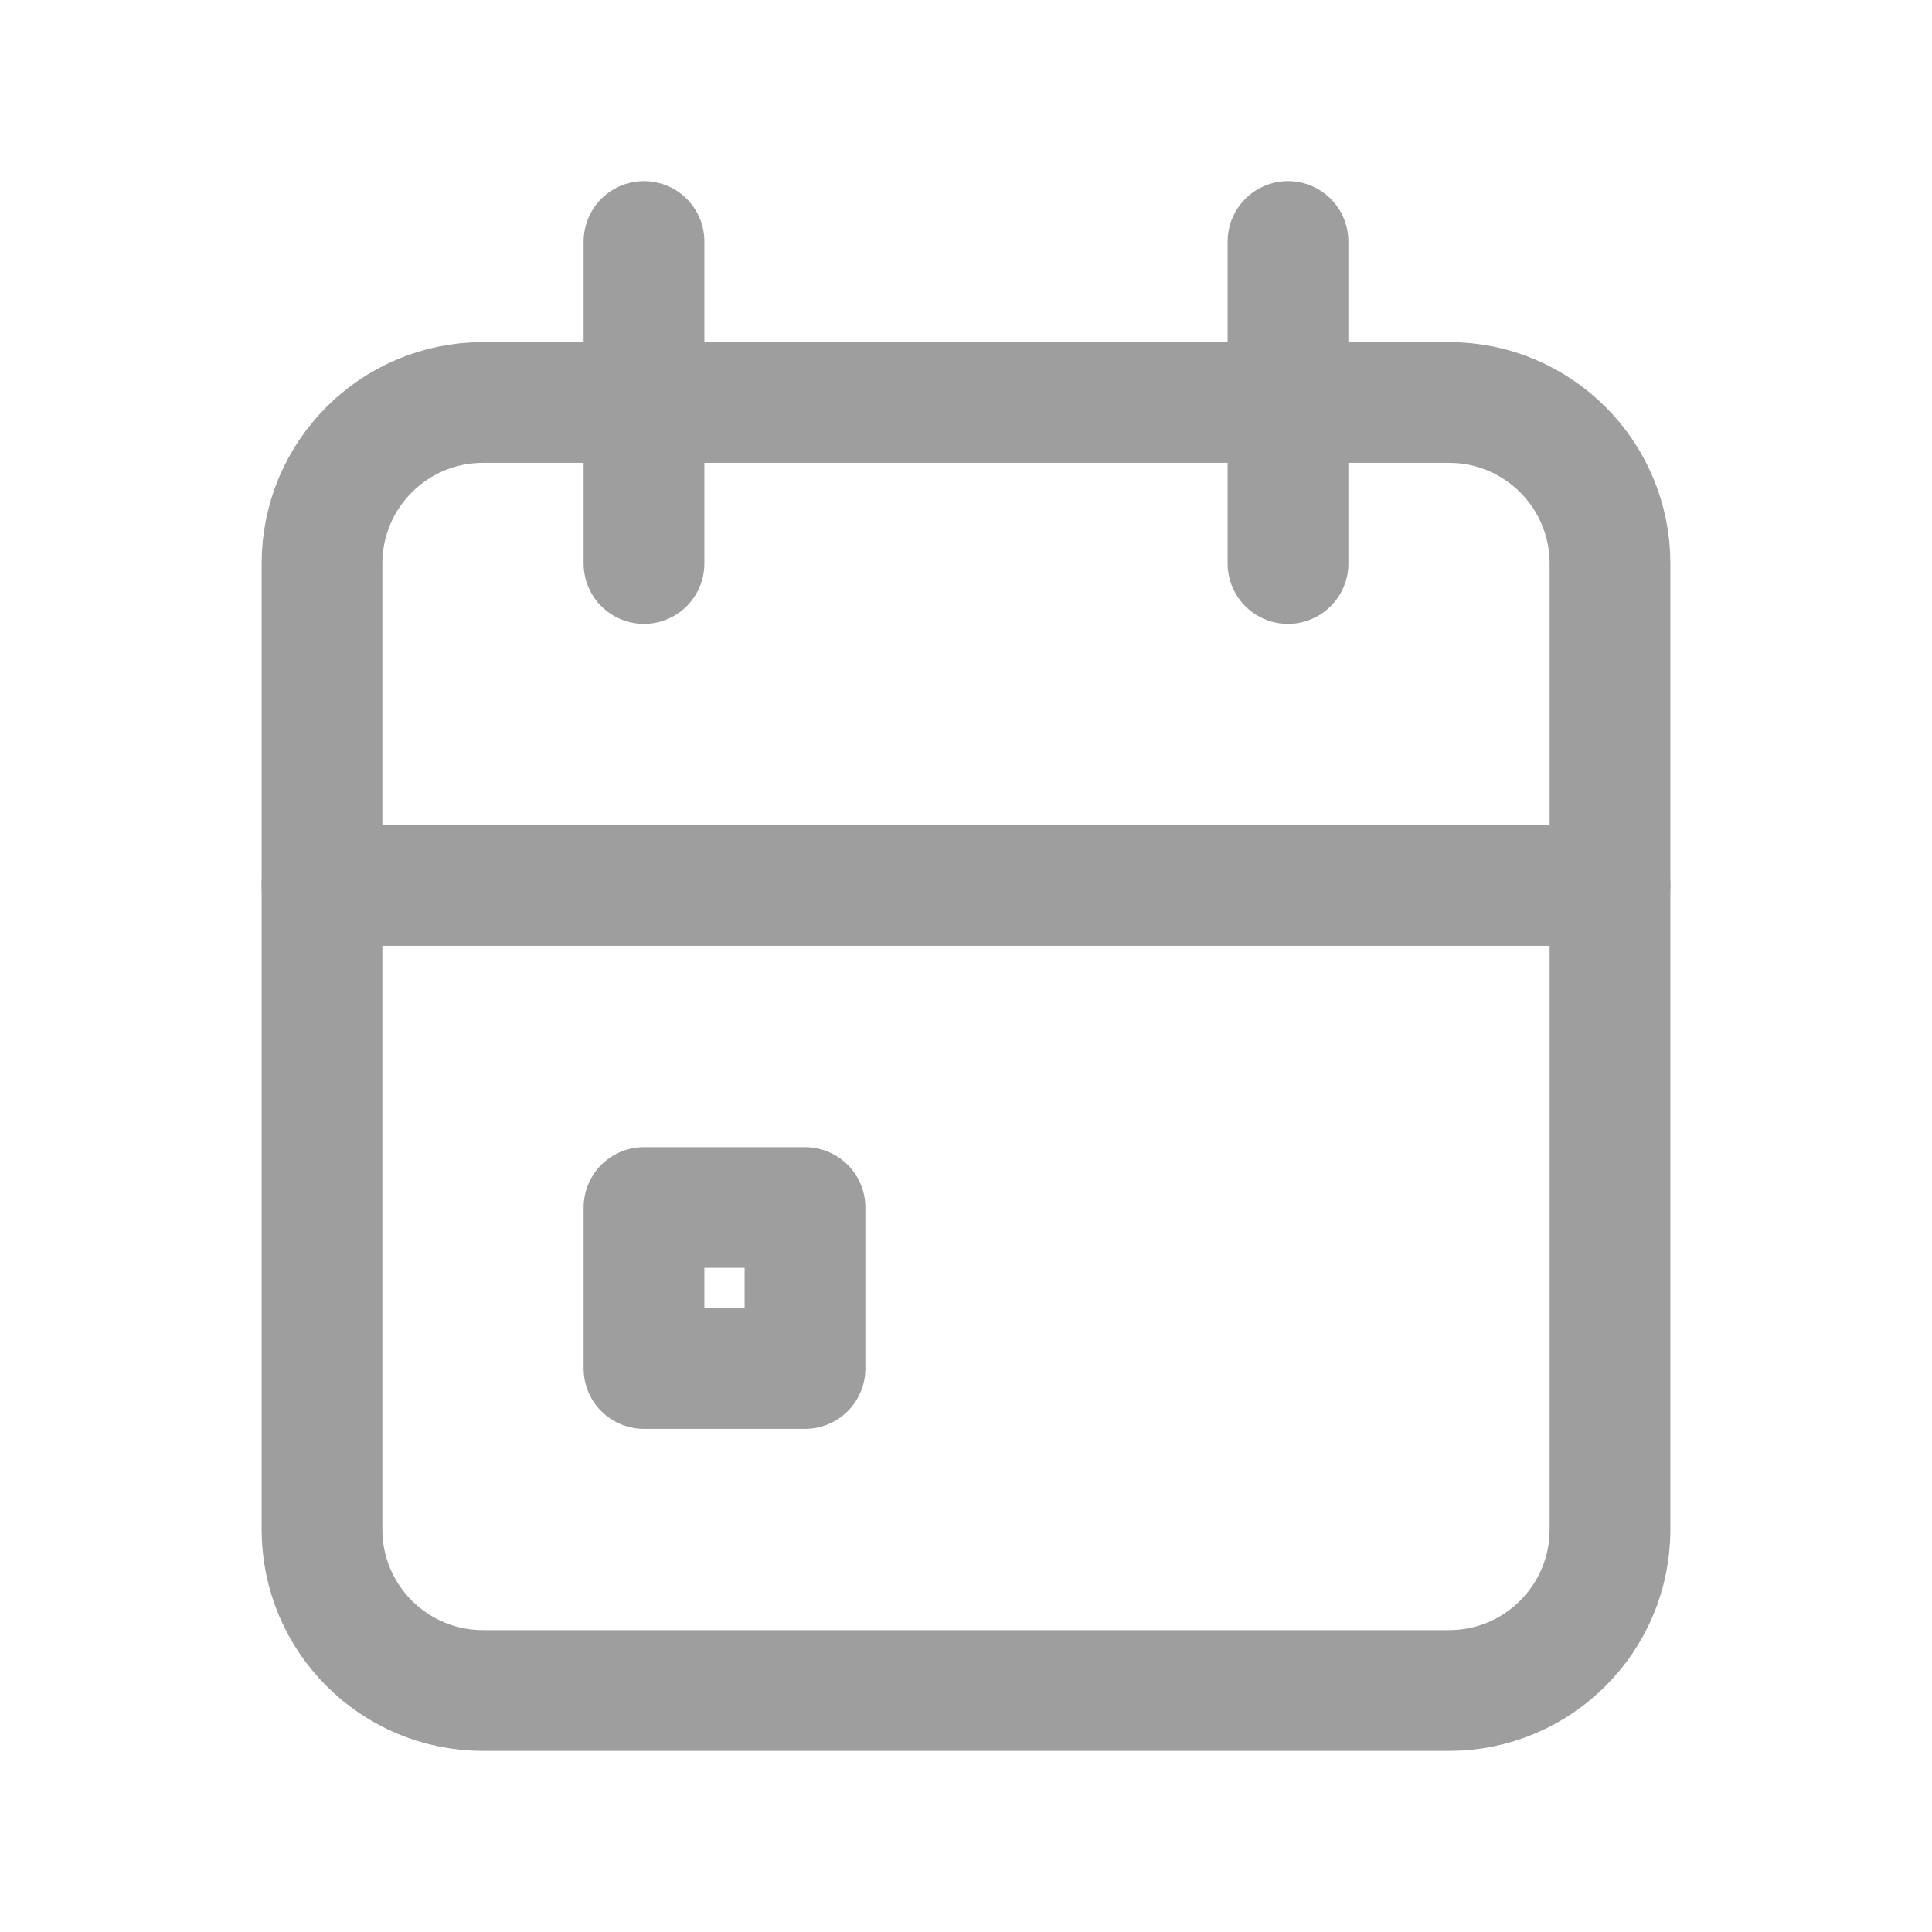
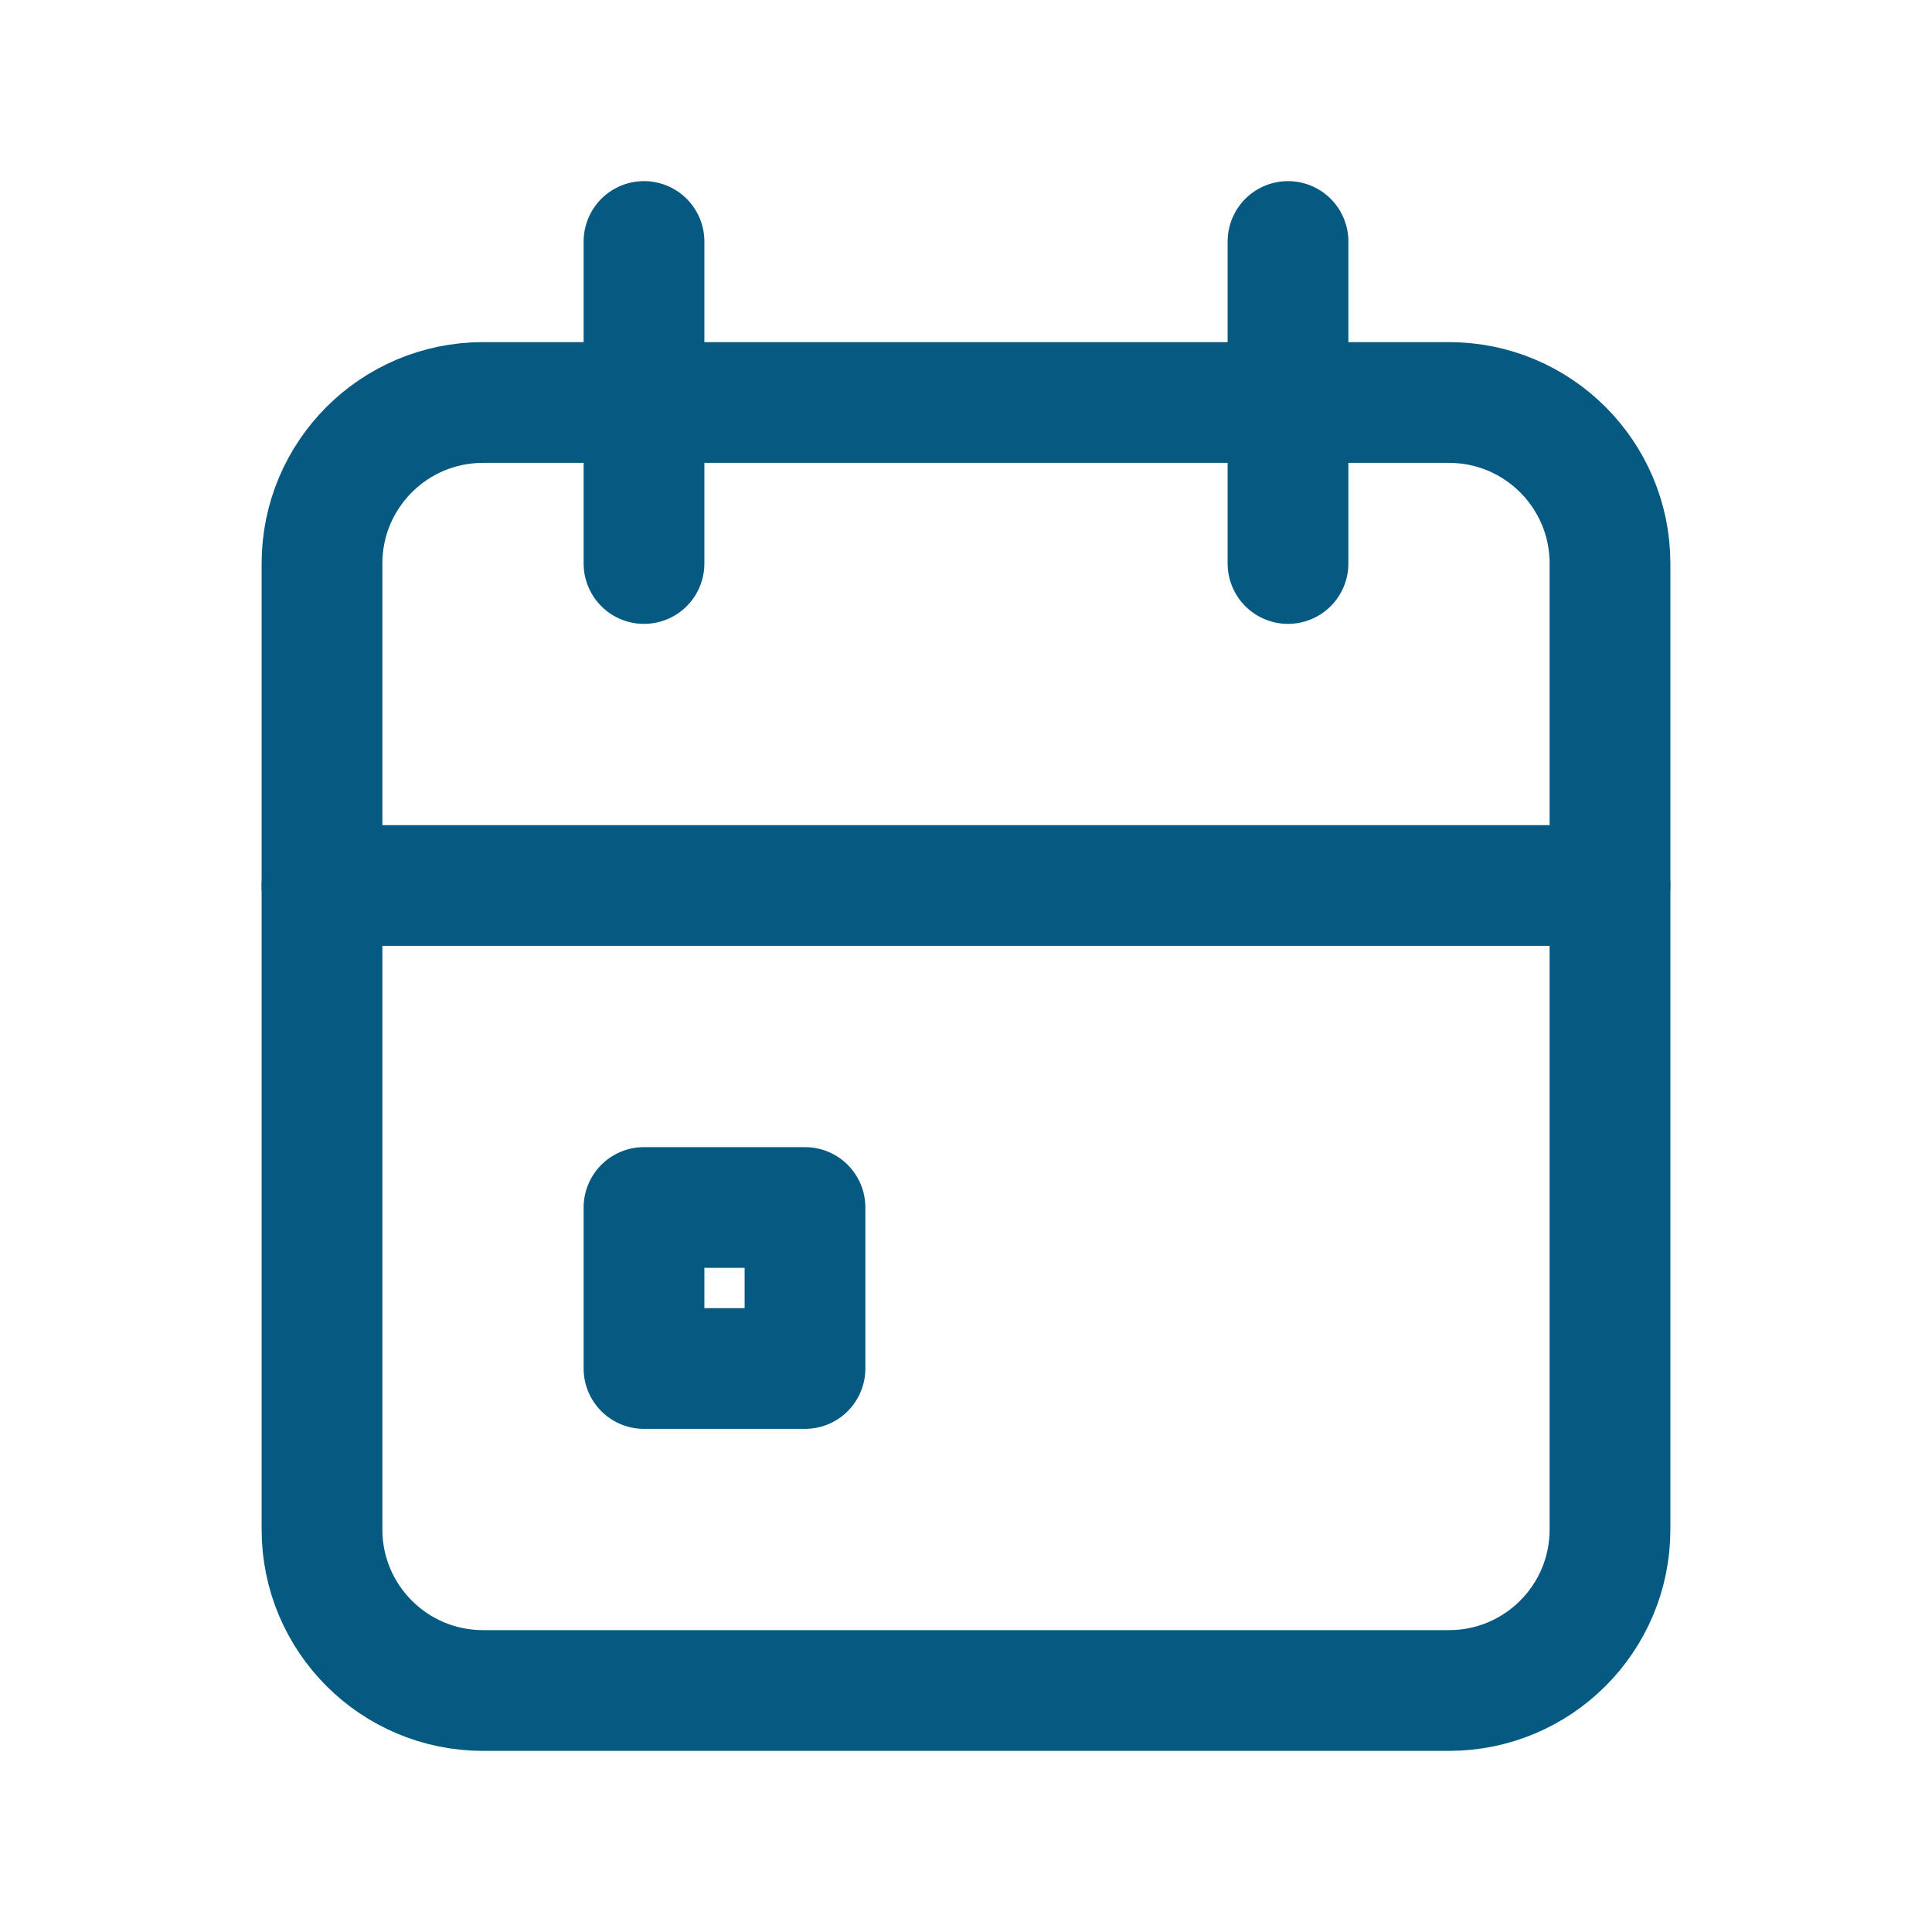
- <svg xmlns="http://www.w3.org/2000/svg" class="icon icon-tabler icon-tabler-calendar-event" width="44" height="44" viewBox="0 0 24 24" stroke-width="1.5" stroke="#9e9e9e" fill="none" stroke-linecap="round" stroke-linejoin="round">
+ <svg xmlns="http://www.w3.org/2000/svg" class="icon icon-tabler icon-tabler-calendar-event" width="44" height="44" viewBox="0 0 24 24" stroke-width="1.5" stroke="#065A82" fill="none" stroke-linecap="round" stroke-linejoin="round">
  <path stroke="none" d="M0 0h24v24H0z" fill="none" />
  <path d="M4 5m0 2a2 2 0 0 1 2 -2h12a2 2 0 0 1 2 2v12a2 2 0 0 1 -2 2h-12a2 2 0 0 1 -2 -2z" />
  <path d="M16 3l0 4" />
  <path d="M8 3l0 4" />
  <path d="M4 11l16 0" />
  <path d="M8 15h2v2h-2z" />
</svg>
